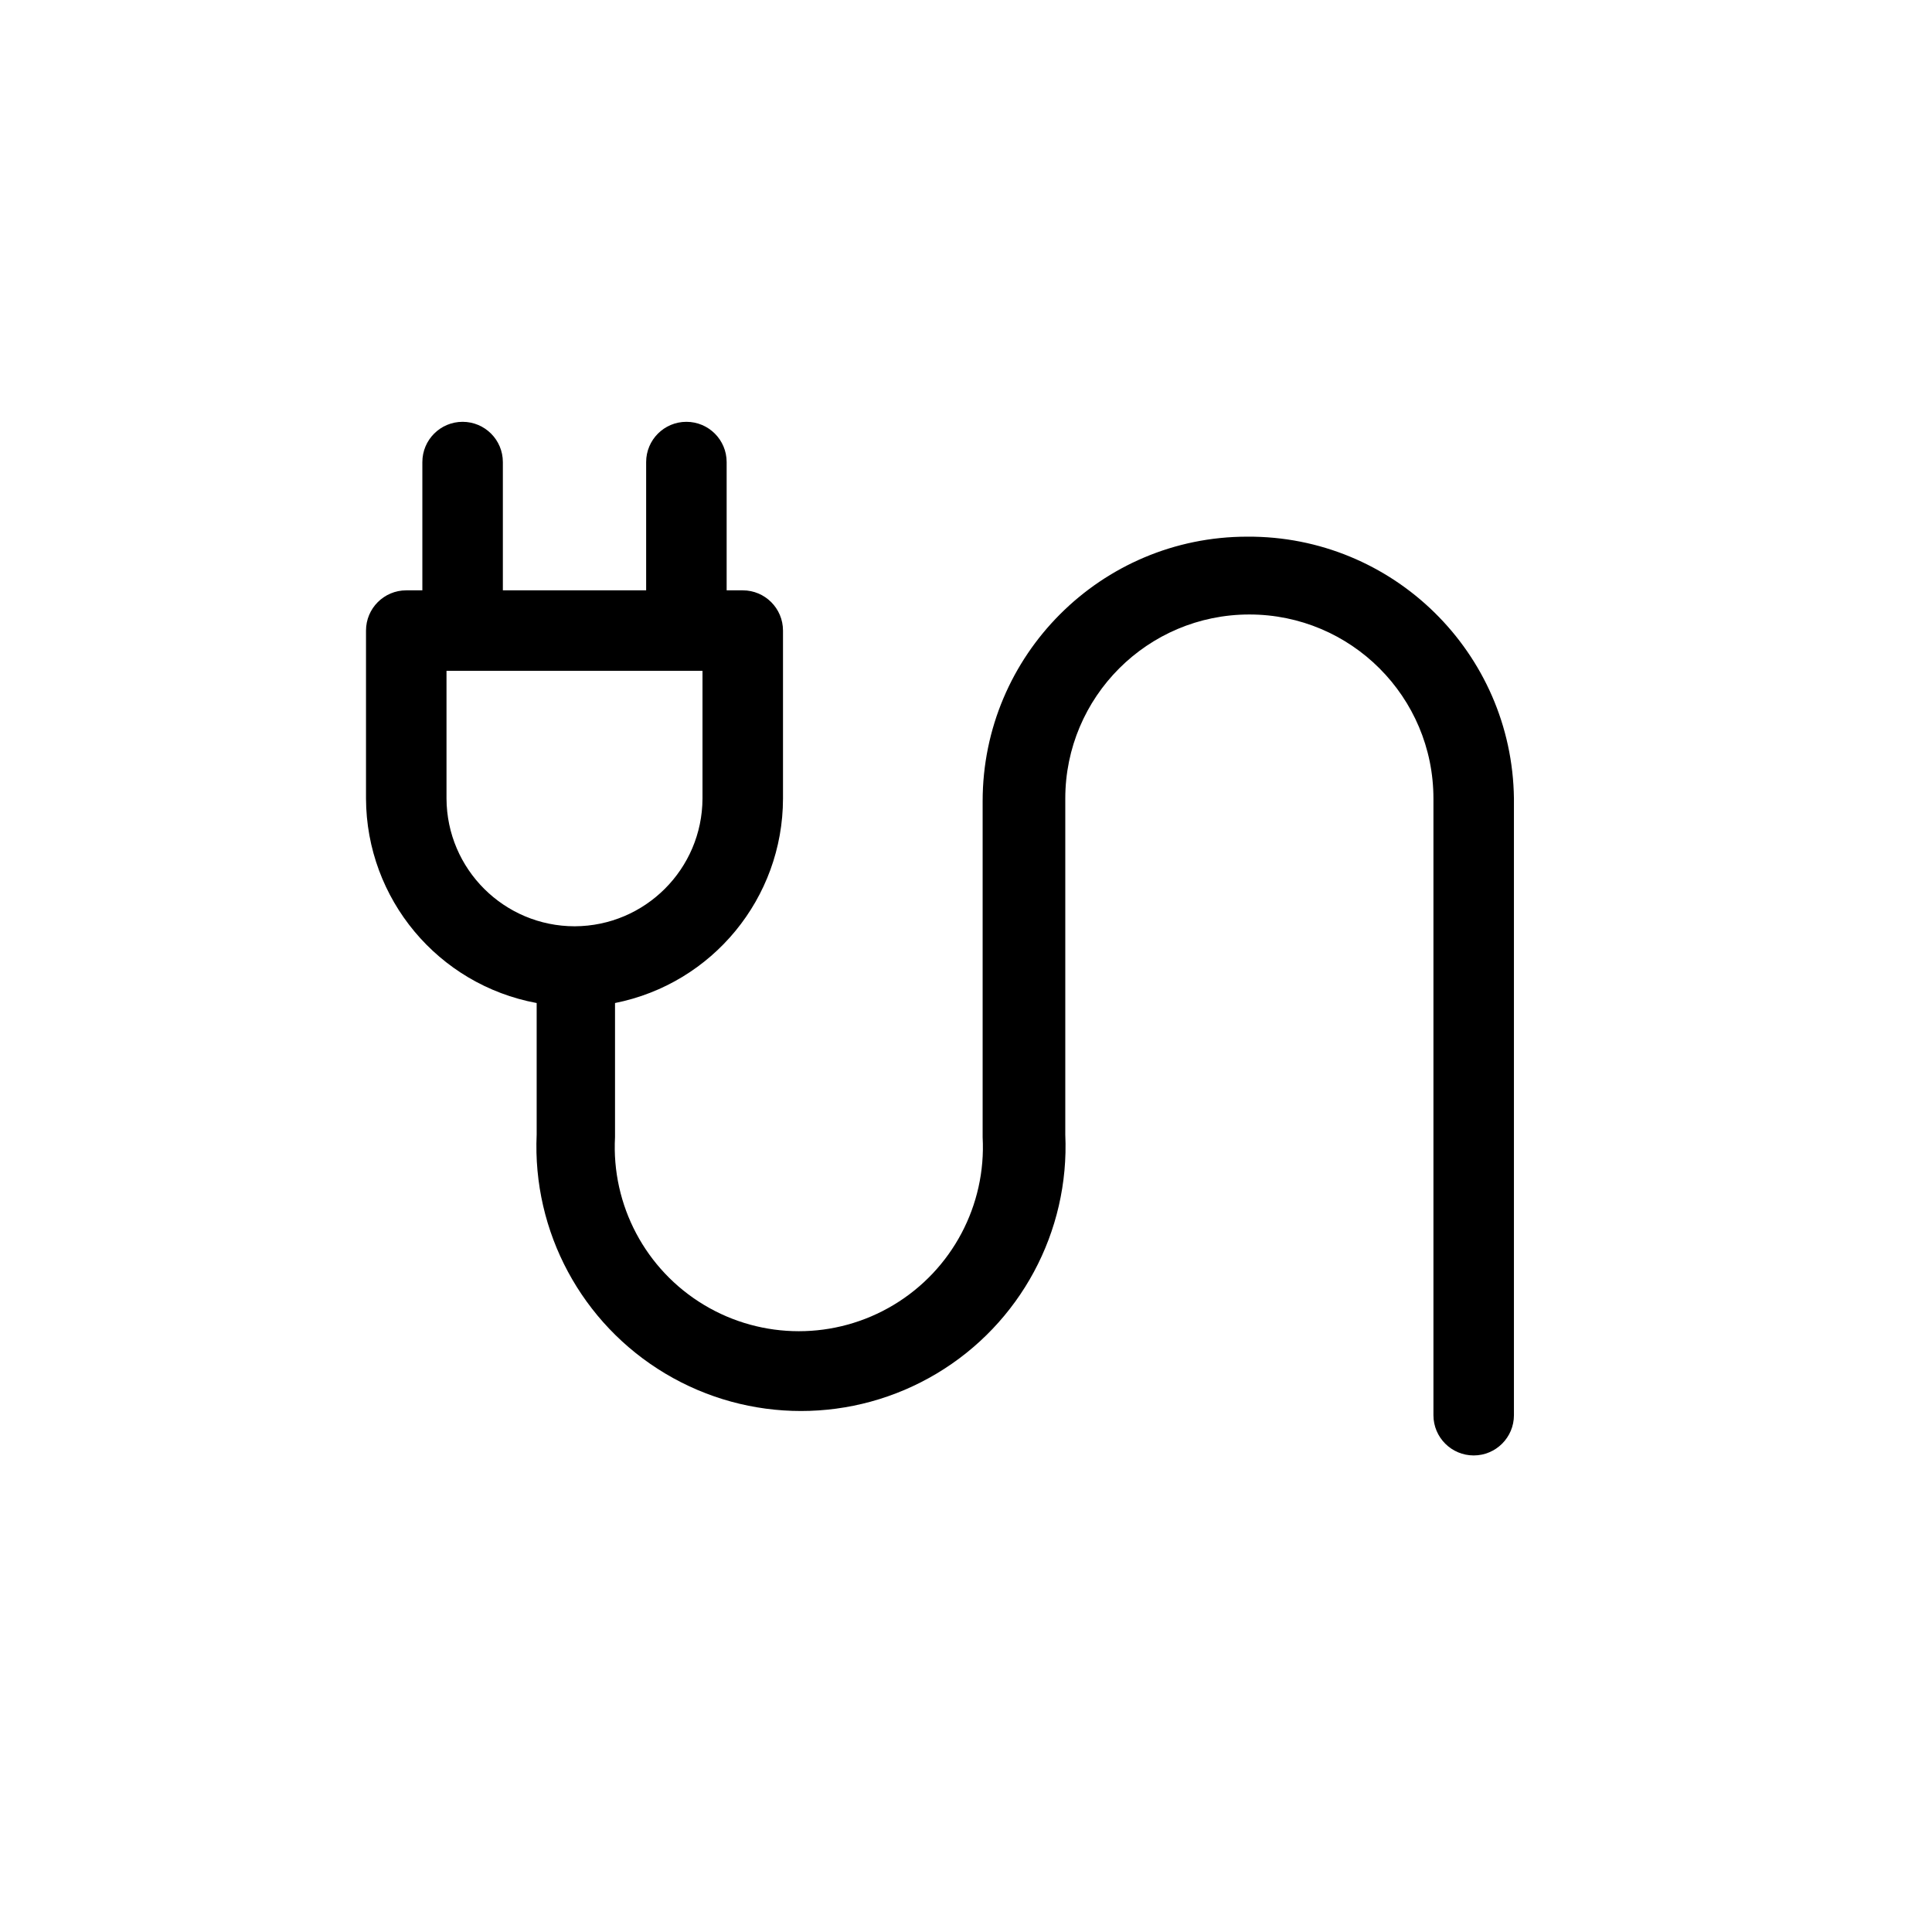
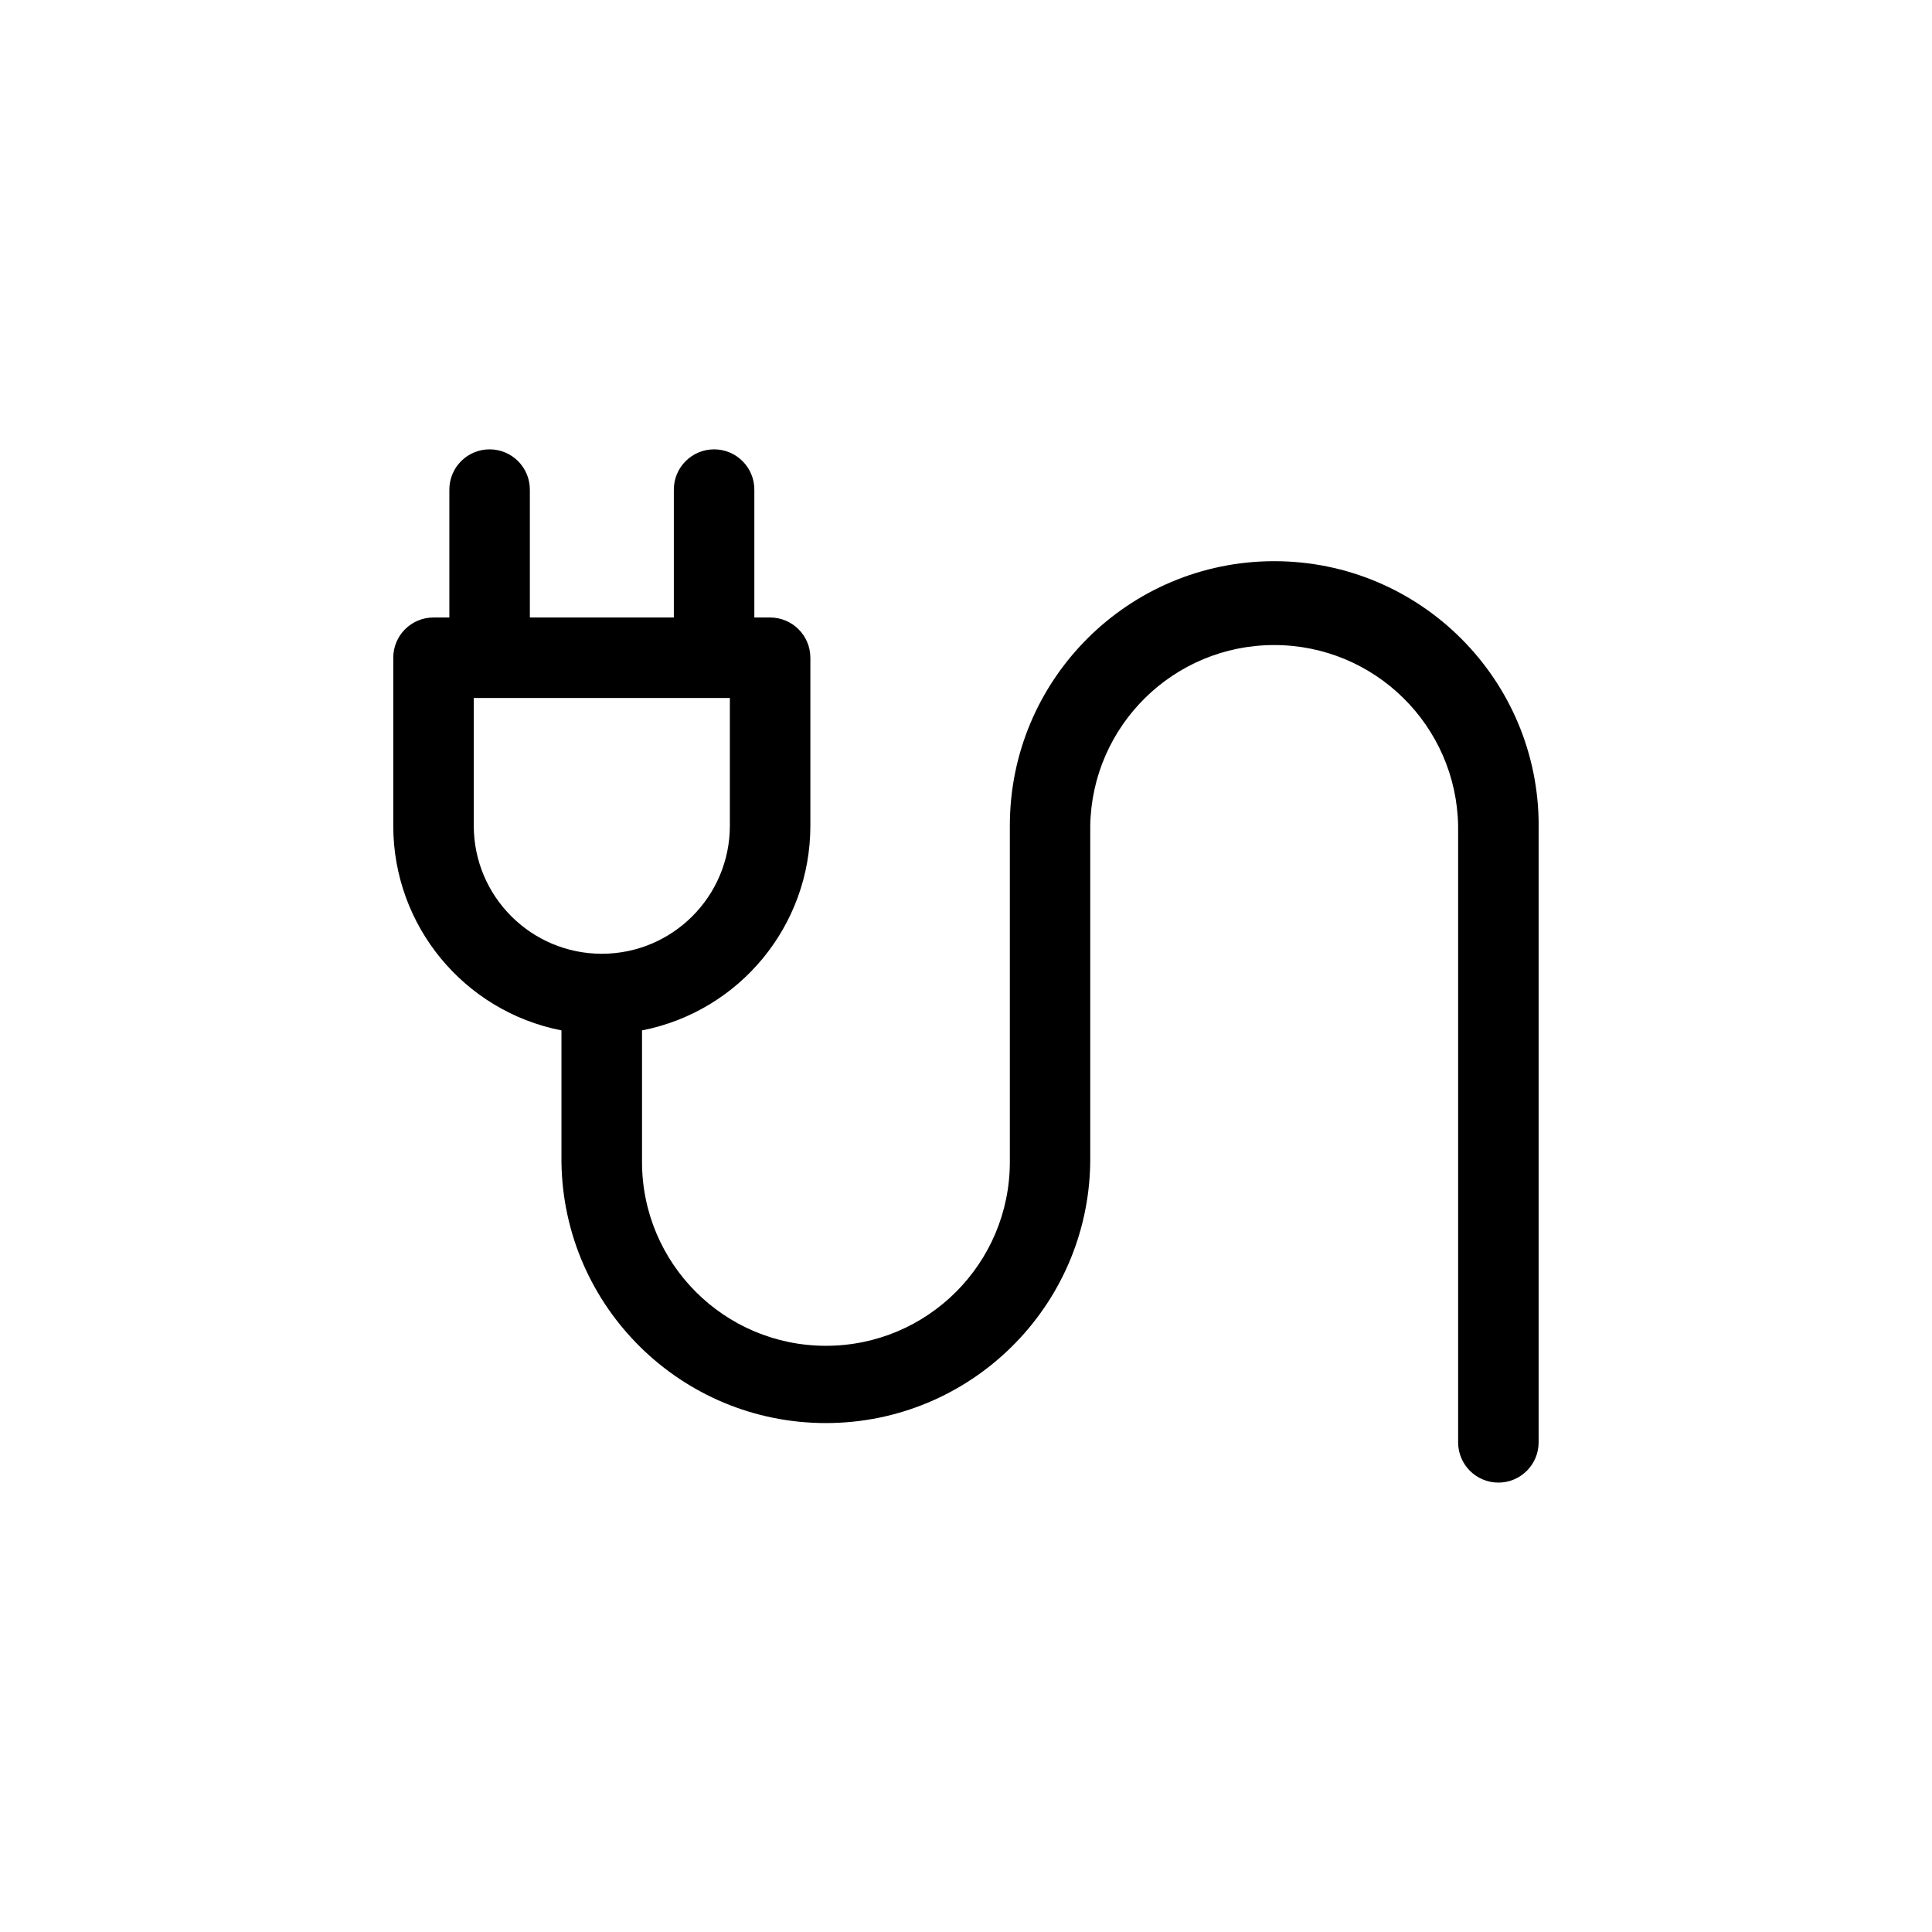
- <svg xmlns="http://www.w3.org/2000/svg" id="b6221a1f-15f5-46b2-9250-2844c4971798" data-name="Layer 1" width="36" height="36" viewBox="0 0 36 36">
-   <path d="M23.24,10a4.93,4.93,0,0,0-4.93,4.93v6.26a3.43,3.43,0,1,1-6.85,0V18.69a3.89,3.89,0,0,0,3.13-3.81V11.75a.75.75,0,0,0-.75-.75h-.3V8.61a.75.75,0,0,0-1.5,0V11H9.37V8.61a.75.75,0,0,0-1.5,0V11h-.3a.75.75,0,0,0-.75.75v3.13A3.89,3.89,0,0,0,10,18.69v2.45a4.93,4.93,0,1,0,9.85,0V14.88a3.43,3.43,0,1,1,6.86,0V26.37a.75.75,0,1,0,1.5,0V14.88A4.94,4.94,0,0,0,23.24,10ZM10.71,17.26a2.39,2.39,0,0,1-2.39-2.38V12.5h4.77v2.38A2.39,2.39,0,0,1,10.71,17.26Z" />
+ <svg xmlns="http://www.w3.org/2000/svg" id="a43e5042-55e8-411f-b679-220d9ff6f330" data-name="Layer 1" viewBox="0 0 36 36">
+   <path d="M28.671,15.384a4.927,4.927,0,0,0-9.854,0h0v6.266a3.427,3.427,0,0,1-6.854,0V19.2A3.884,3.884,0,0,0,15.1,15.389V12.256a.751.751,0,0,0-.75-.75h-.294V9.123a.75.75,0,0,0-1.5,0v2.383H9.873V9.123a.75.75,0,0,0-1.5,0v2.383H8.078a.749.749,0,0,0-.75.75v3.133A3.884,3.884,0,0,0,10.462,19.2V21.66a4.927,4.927,0,0,0,9.853,0V15.389a3.428,3.428,0,0,1,6.855,0V26.876a.75.75,0,1,0,1.5,0V15.384ZM11.212,17.772a2.387,2.387,0,0,1-2.384-2.383V13.006H13.6v2.383a2.387,2.387,0,0,1-2.383,2.383Z" />
</svg>
